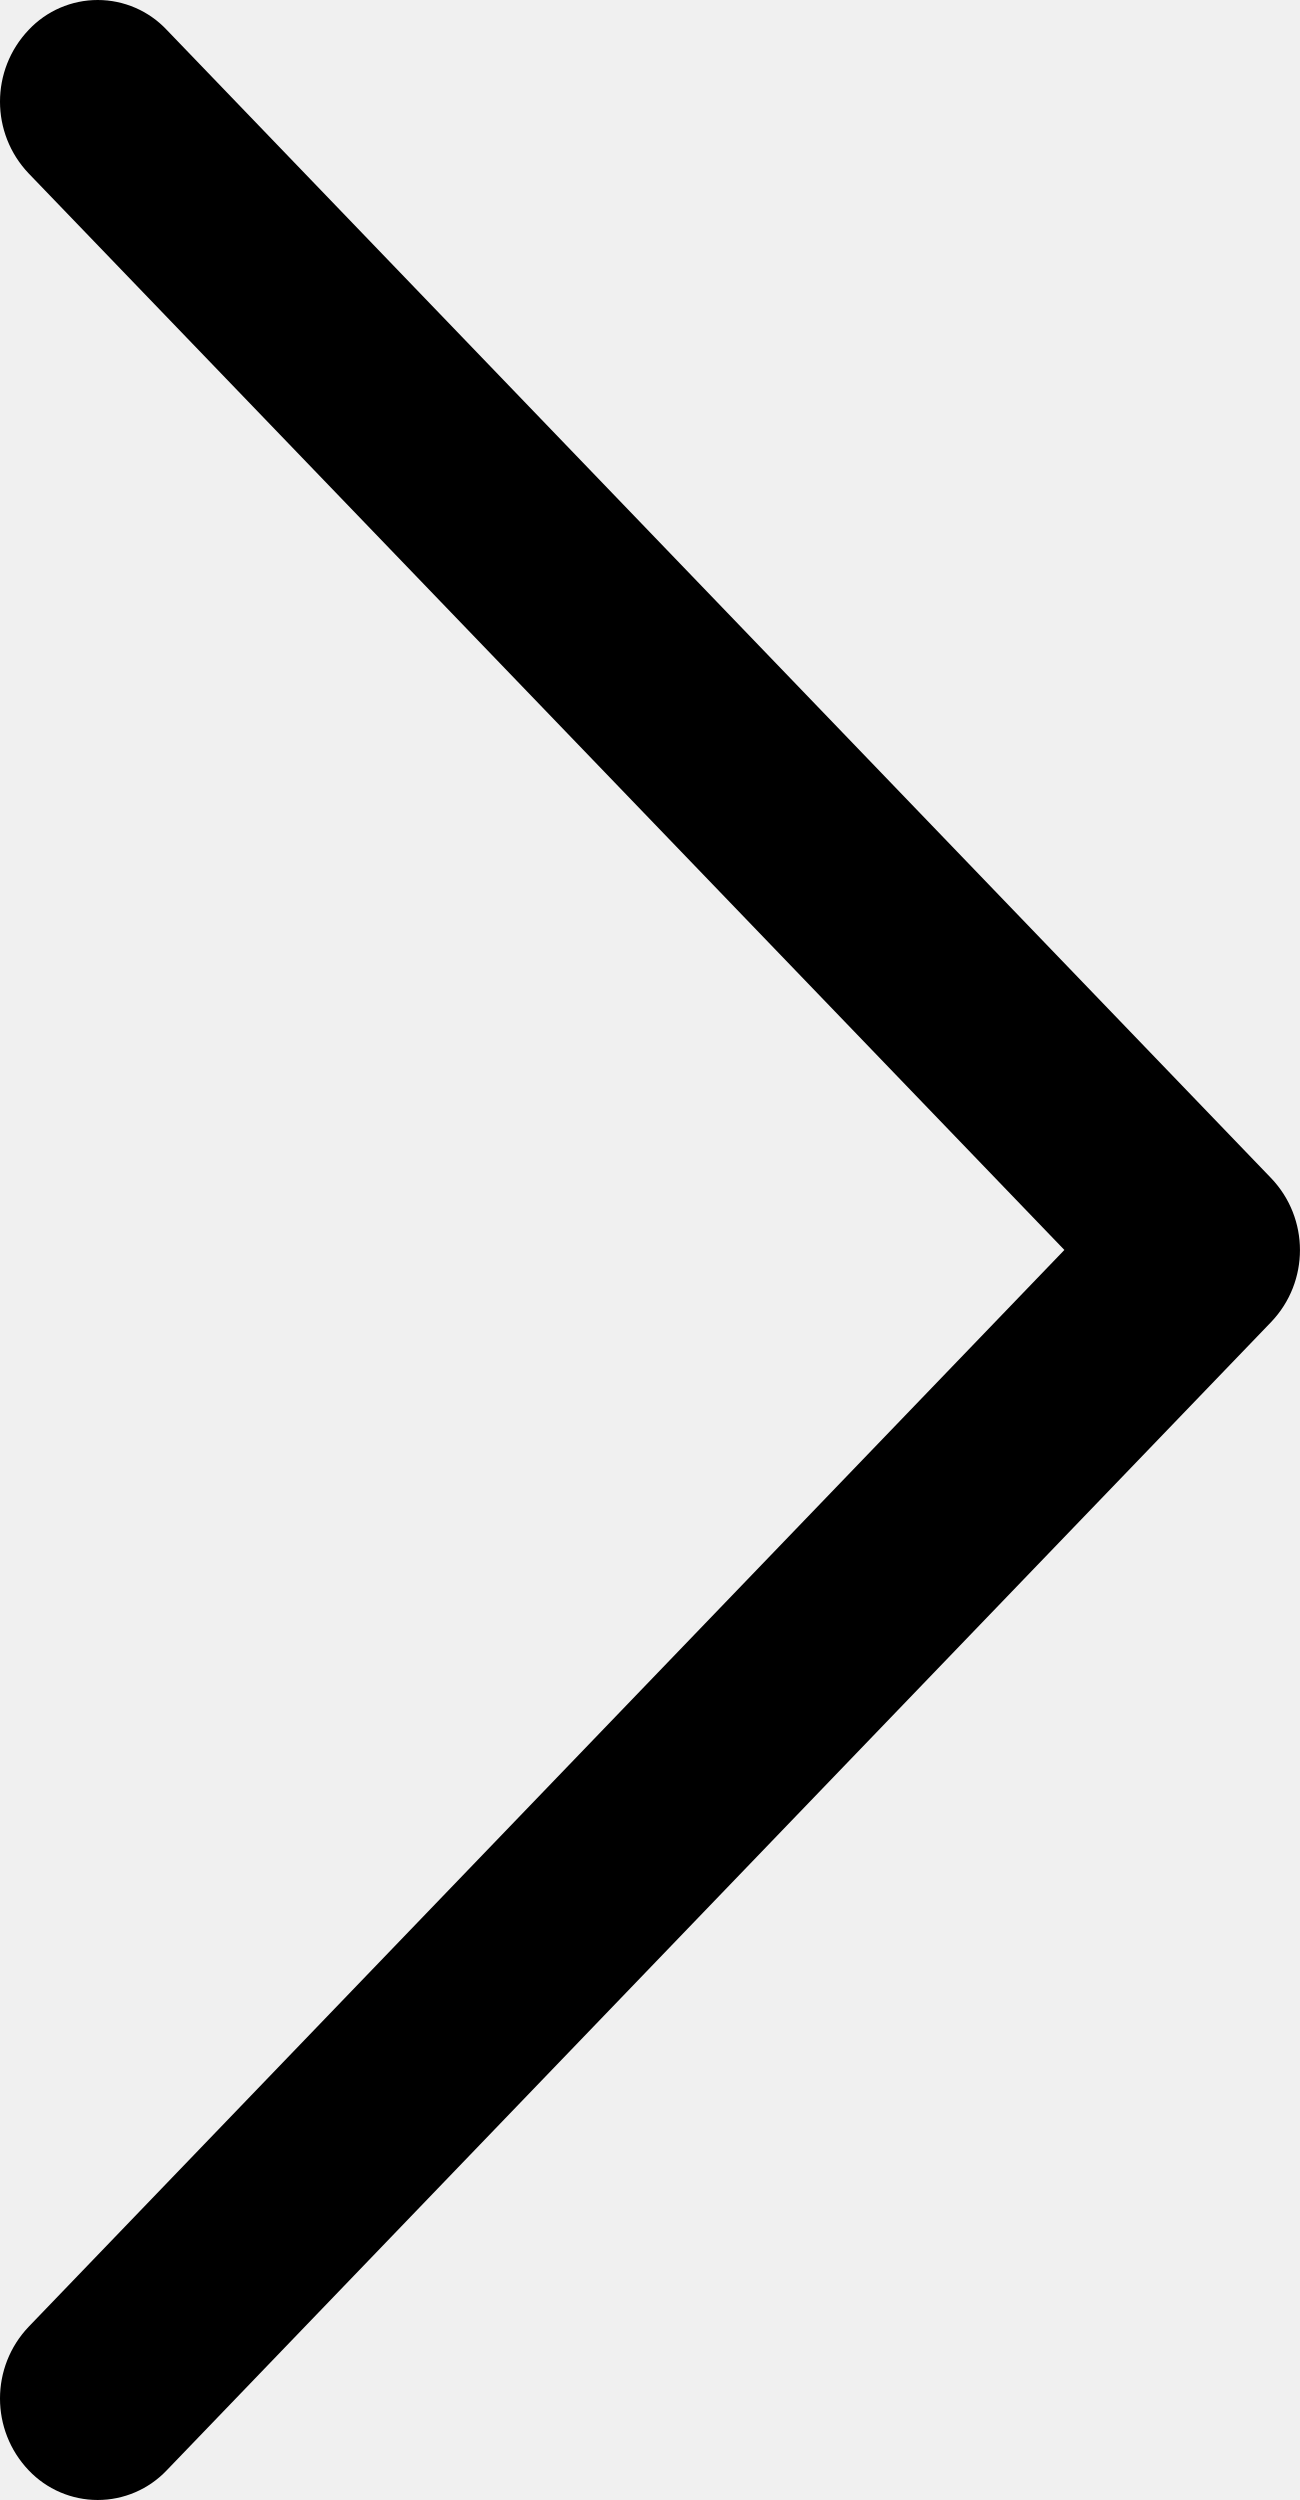
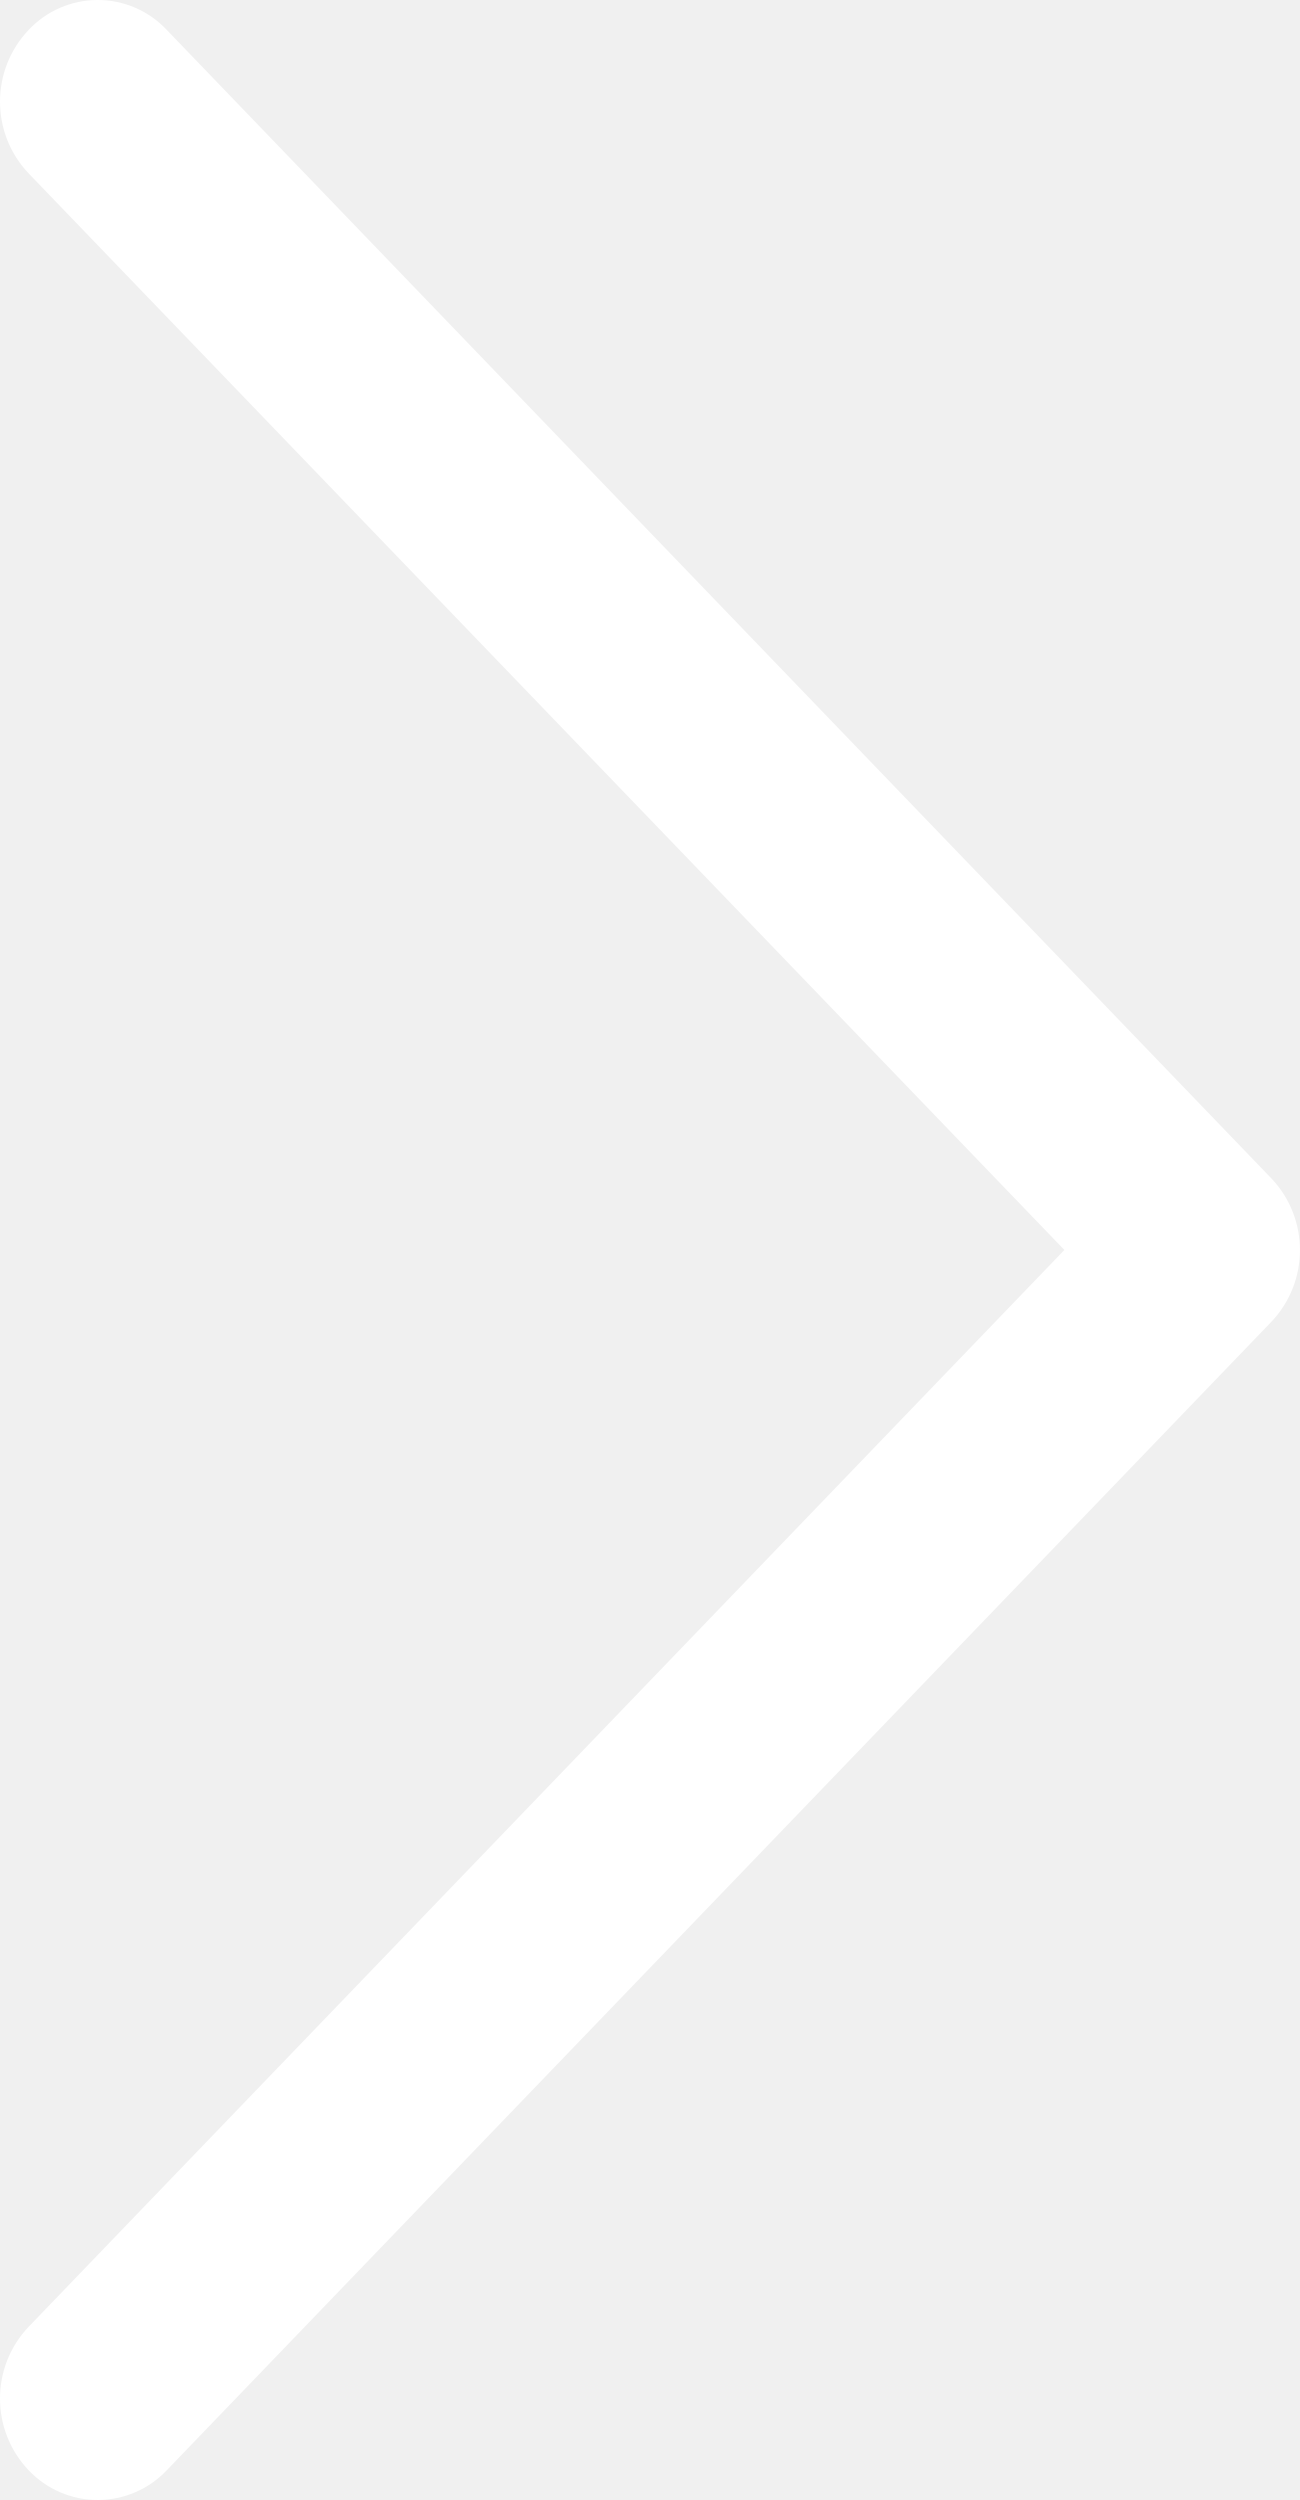
- <svg xmlns="http://www.w3.org/2000/svg" id="Layer_1" data-name="Layer 1" viewBox="0 0 509.6 980.03" fill="#000">
+ <svg xmlns="http://www.w3.org/2000/svg" id="Layer_1" data-name="Layer 1" viewBox="0 0 509.6 980.03" fill="white">
  <path d="M11.25,11.7a40.84,40.84,0,0,0,0,56.3l406,422-406,422.1a40.84,40.84,0,0,0,0,56.3,37.28,37.28,0,0,0,54.1,0l433-450.2a40.84,40.84,0,0,0,0-56.3L65.35,11.7A37.12,37.12,0,0,0,11.25,11.7Z" />
</svg>
